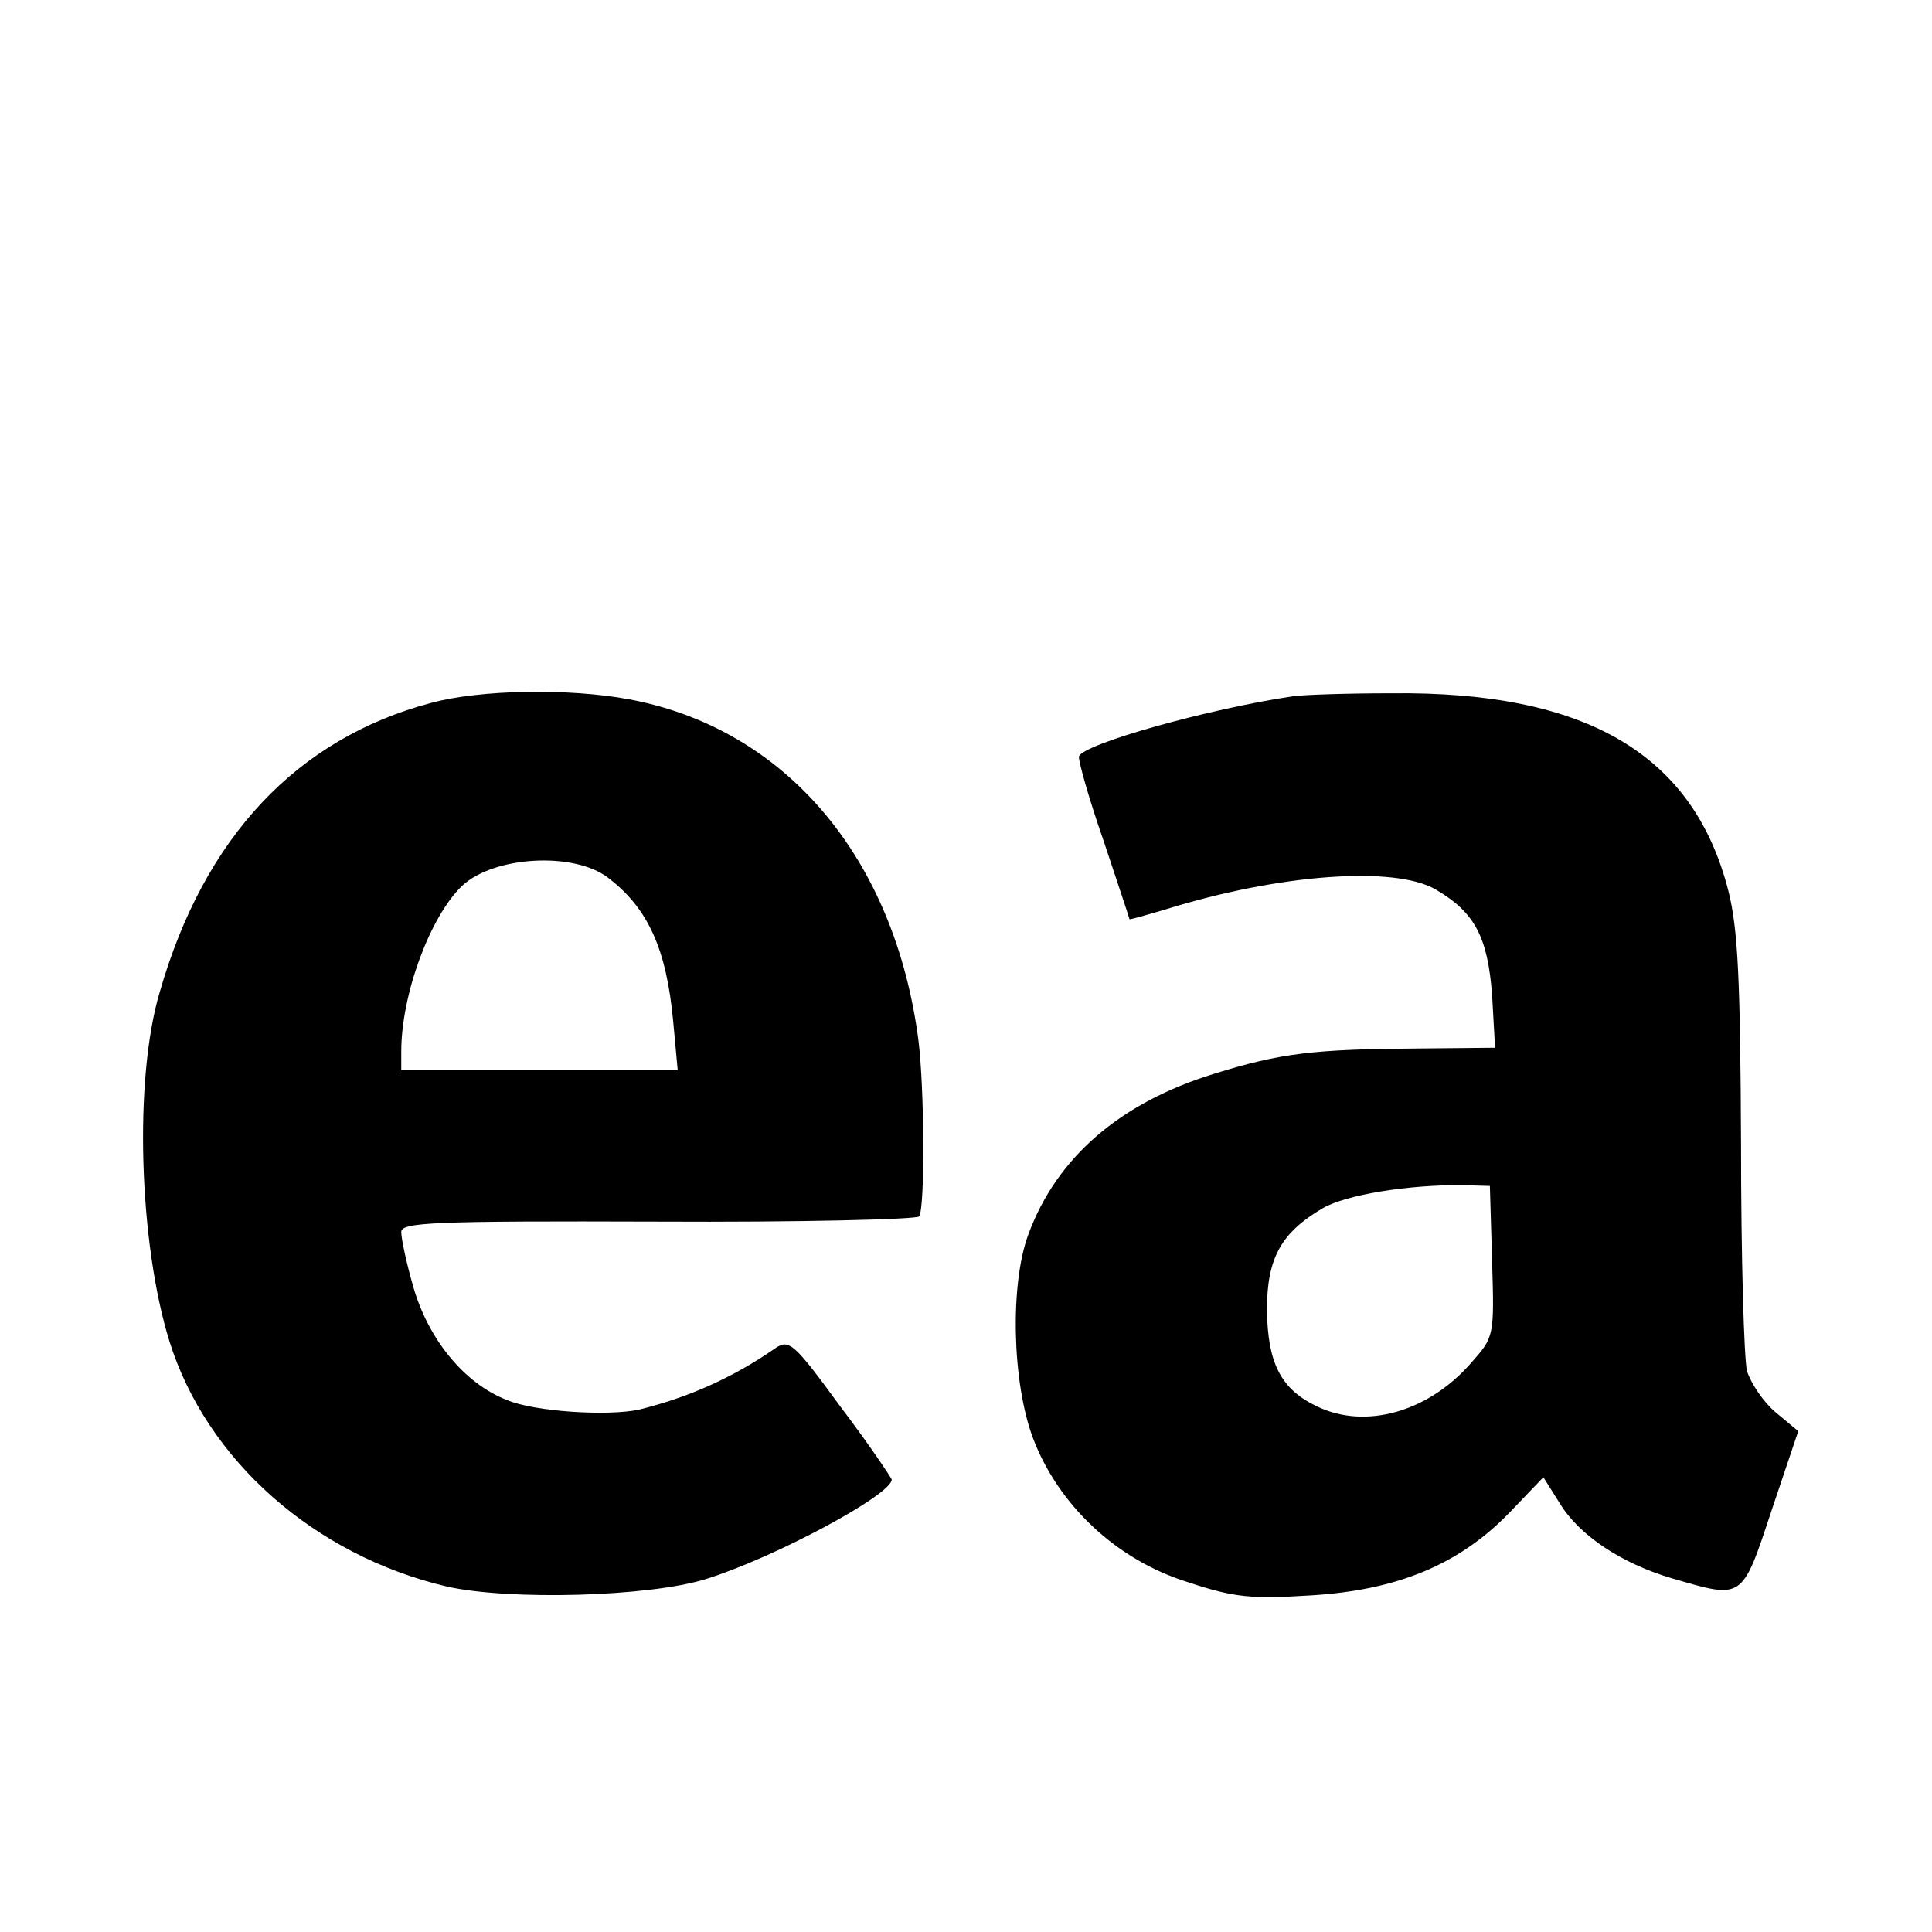
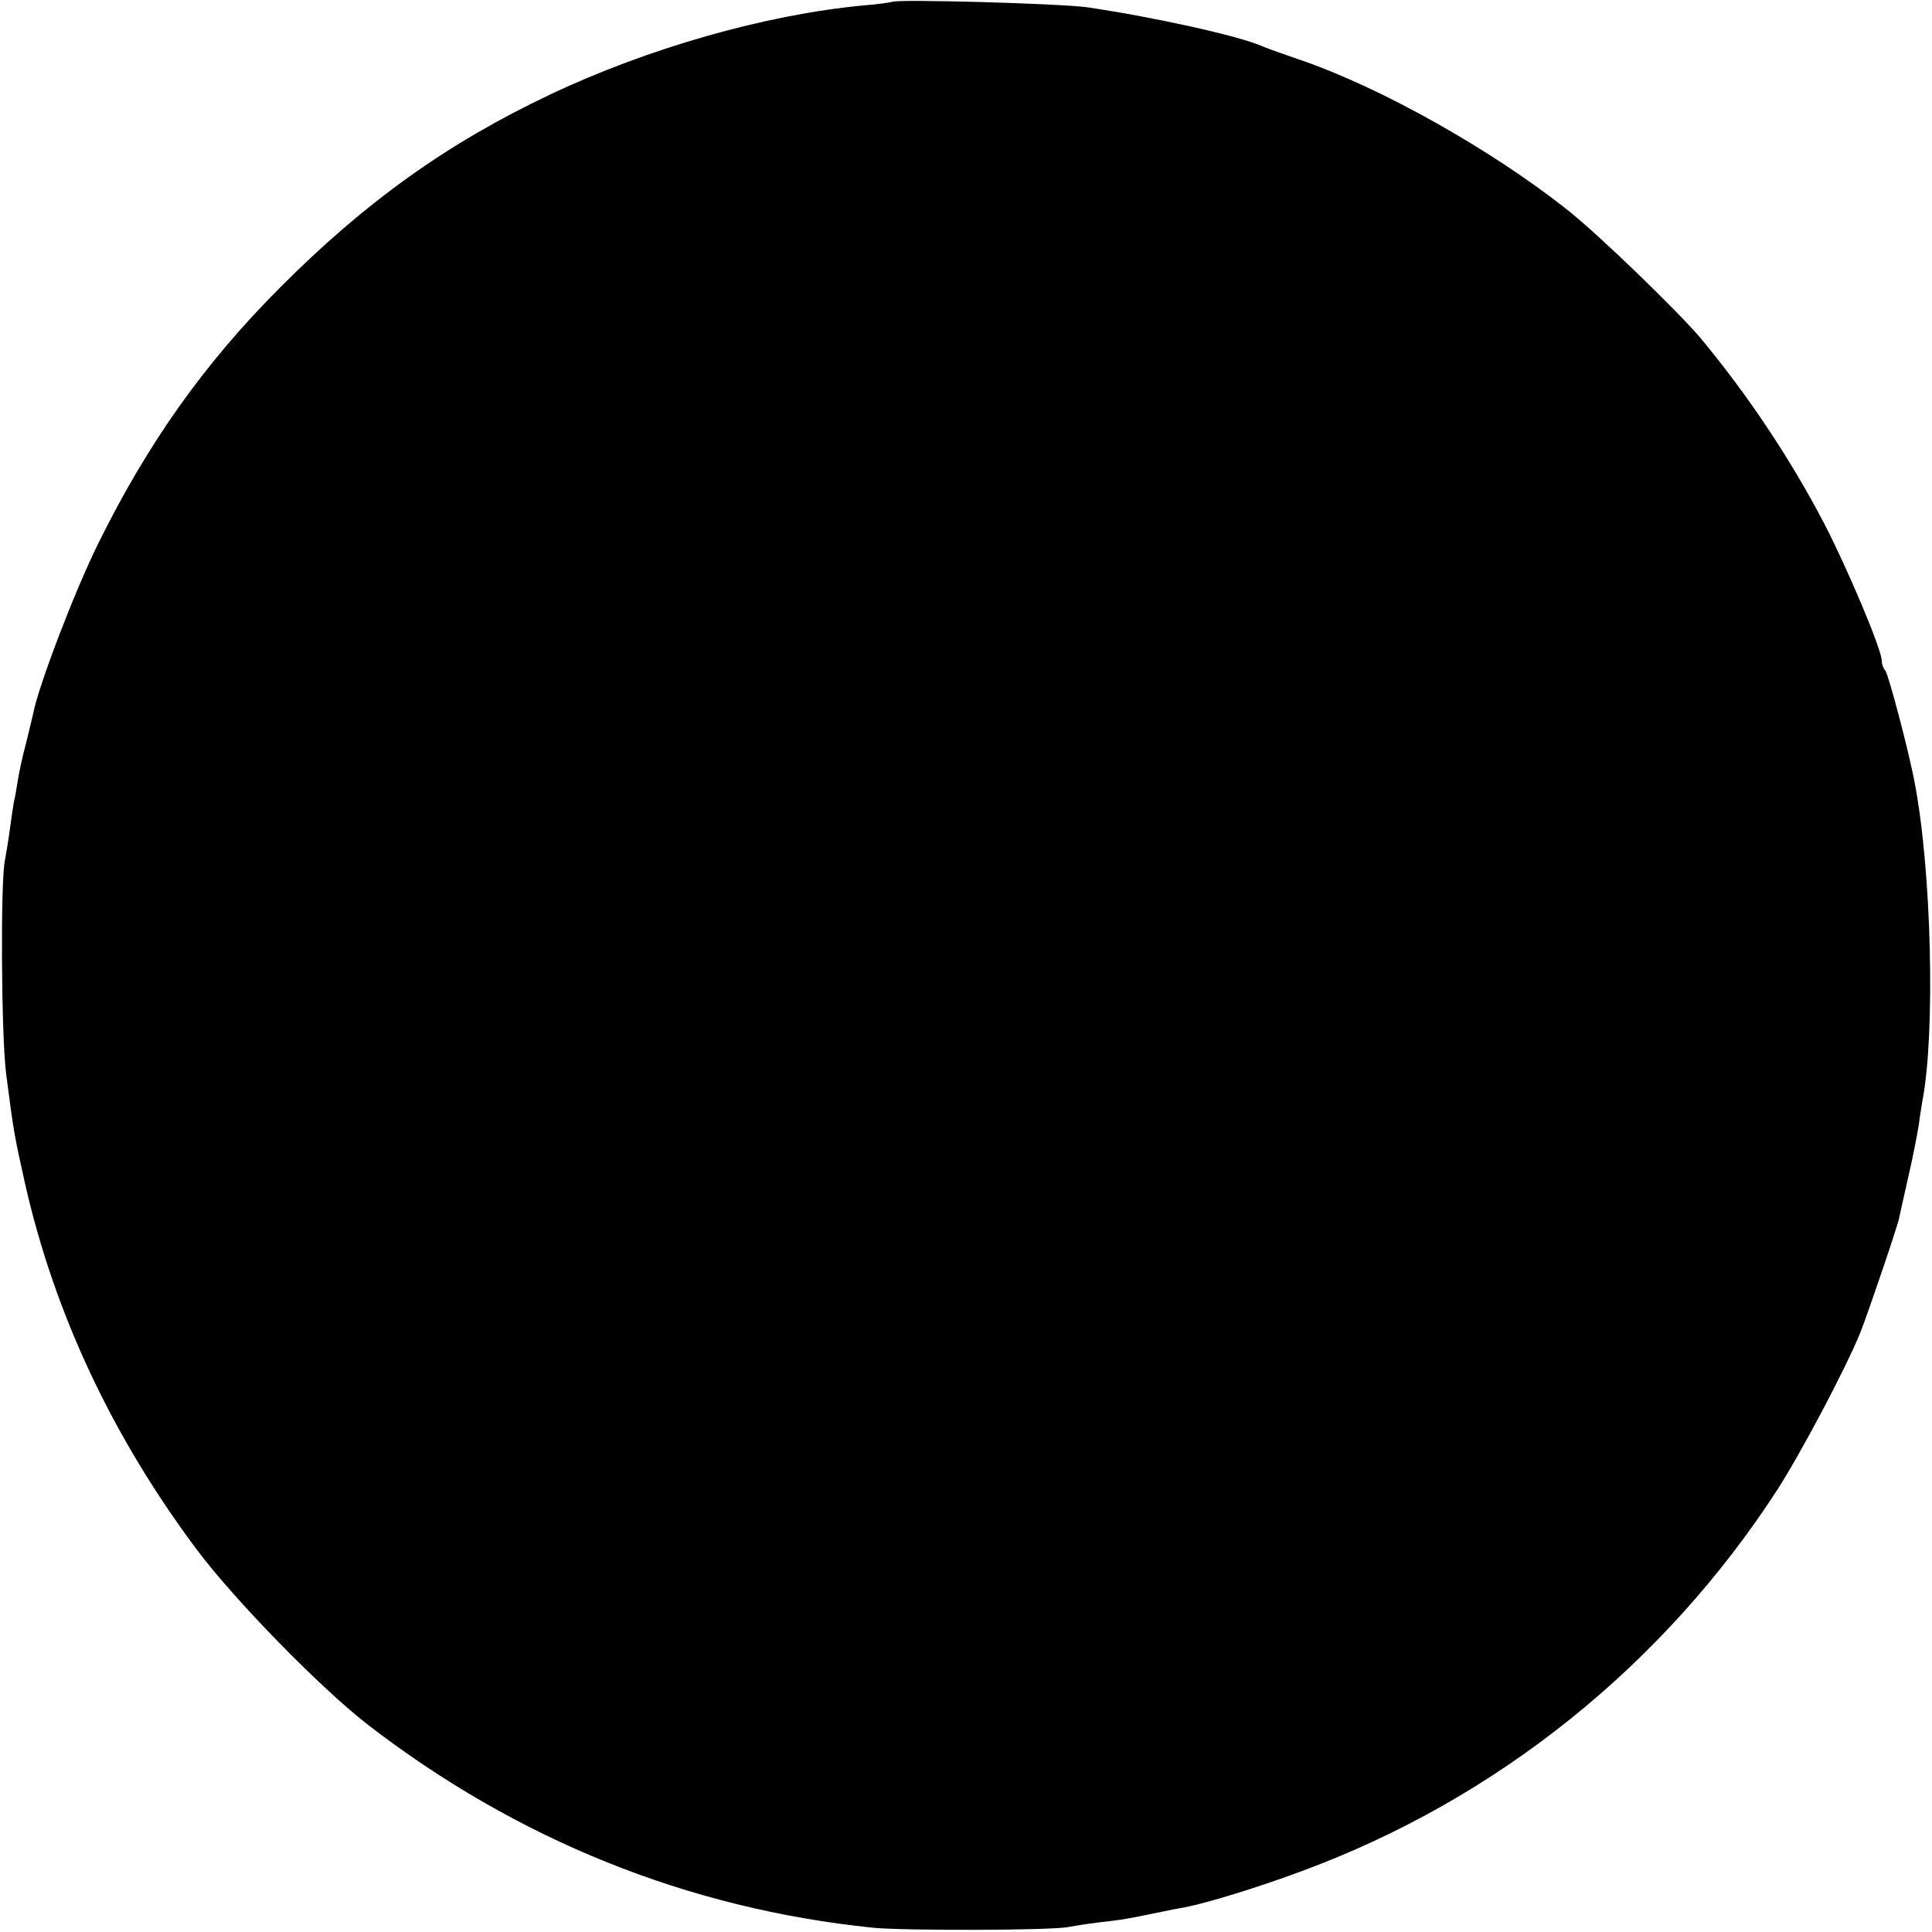
- <svg xmlns="http://www.w3.org/2000/svg" version="1.0" width="260pt" height="260pt" viewBox="0 0 260 260" preserveAspectRatio="xMidYMid meet">
-   <g transform="translate(0,260) scale(0.1,-0.1)" fill="#000000" stroke="none">
-     <path d="M580 1654 c-180 -48 -305 -180 -365 -389 -35 -117 -28 -338 13 -470 50 -160 195 -288 373 -330 84 -19 272 -14 349 10 93 29 251 114 250 134 -1 3 -31 48 -69 98 -62 85 -69 91 -87 79 -59 -41 -119 -67 -184 -83 -41 -9 -141 -3 -178 13 -57 22 -106 82 -126 153 -9 31 -16 64 -16 73 0 13 41 15 346 14 190 -1 348 3 351 7 8 13 7 173 -1 237 -32 246 -179 420 -390 459 -81 15 -200 13 -266 -5z m238 -235 c54 -41 79 -96 88 -194 l6 -65 -186 0 -186 0 0 25 c0 77 39 182 82 223 43 40 150 46 196 11z" />
-     <path d="M1740 1663 c-114 -17 -282 -64 -288 -81 -1 -5 13 -56 33 -113 19 -57 35 -105 35 -106 0 -1 21 5 48 13 154 48 309 59 364 27 53 -31 70 -64 76 -142 l4 -71 -103 -1 c-141 -1 -185 -6 -275 -34 -127 -39 -212 -113 -250 -216 -25 -67 -22 -199 6 -274 34 -90 112 -164 208 -194 63 -21 86 -23 166 -18 116 7 199 41 267 111 l46 48 22 -35 c26 -43 83 -81 151 -101 96 -28 94 -30 134 91 l36 107 -30 25 c-17 14 -34 40 -39 56 -4 17 -8 154 -8 306 -1 221 -4 288 -17 340 -47 184 -191 269 -454 266 -59 0 -118 -2 -132 -4z m268 -760 c3 -102 3 -102 -29 -138 -57 -65 -141 -89 -206 -58 -49 23 -67 58 -68 130 0 70 19 104 75 137 31 18 115 32 190 31 l35 -1 3 -101z" />
+ <svg xmlns="http://www.w3.org/2000/svg" version="1.0" width="500pt" height="500pt" viewBox="0 0 500 500" preserveAspectRatio="xMidYMid meet">
+   <g transform="translate(0,500) scale(0.1,-0.1)" fill="#000000" stroke="none">
+     <path d="M2308 4995 c-2 -1 -34 -6 -73 -9 -255 -24 -559 -111 -812 -231 -266 -126 -478 -278 -698 -499 -197 -197 -343 -404 -470 -661 -62 -125 -155 -369 -169 -441 -2 -10 -11 -46 -19 -79 -9 -33 -18 -76 -21 -95 -3 -19 -7 -44 -10 -55 -2 -11 -7 -45 -11 -75 -4 -30 -10 -64 -12 -75 -12 -49 -10 -456 3 -555 19 -147 21 -159 49 -284 76 -335 225 -653 444 -946 99 -132 317 -355 441 -452 387 -299 830 -478 1310 -527 83 -8 466 -7 505 2 11 2 47 8 80 12 63 7 72 9 150 25 28 6 60 12 72 14 60 12 191 52 303 94 504 186 936 533 1230 987 61 95 174 308 214 405 19 48 95 270 101 298 2 9 13 60 25 112 12 52 23 111 26 130 2 19 7 46 9 60 34 175 24 598 -20 825 -14 77 -68 281 -76 290 -5 5 -9 16 -9 25 0 29 -90 242 -151 359 -87 166 -198 332 -318 476 -60 71 -267 271 -346 333 -196 155 -482 316 -690 387 -44 15 -89 31 -100 36 -59 26 -275 74 -450 100 -70 10 -498 22 -507 14z" />
  </g>
</svg>
